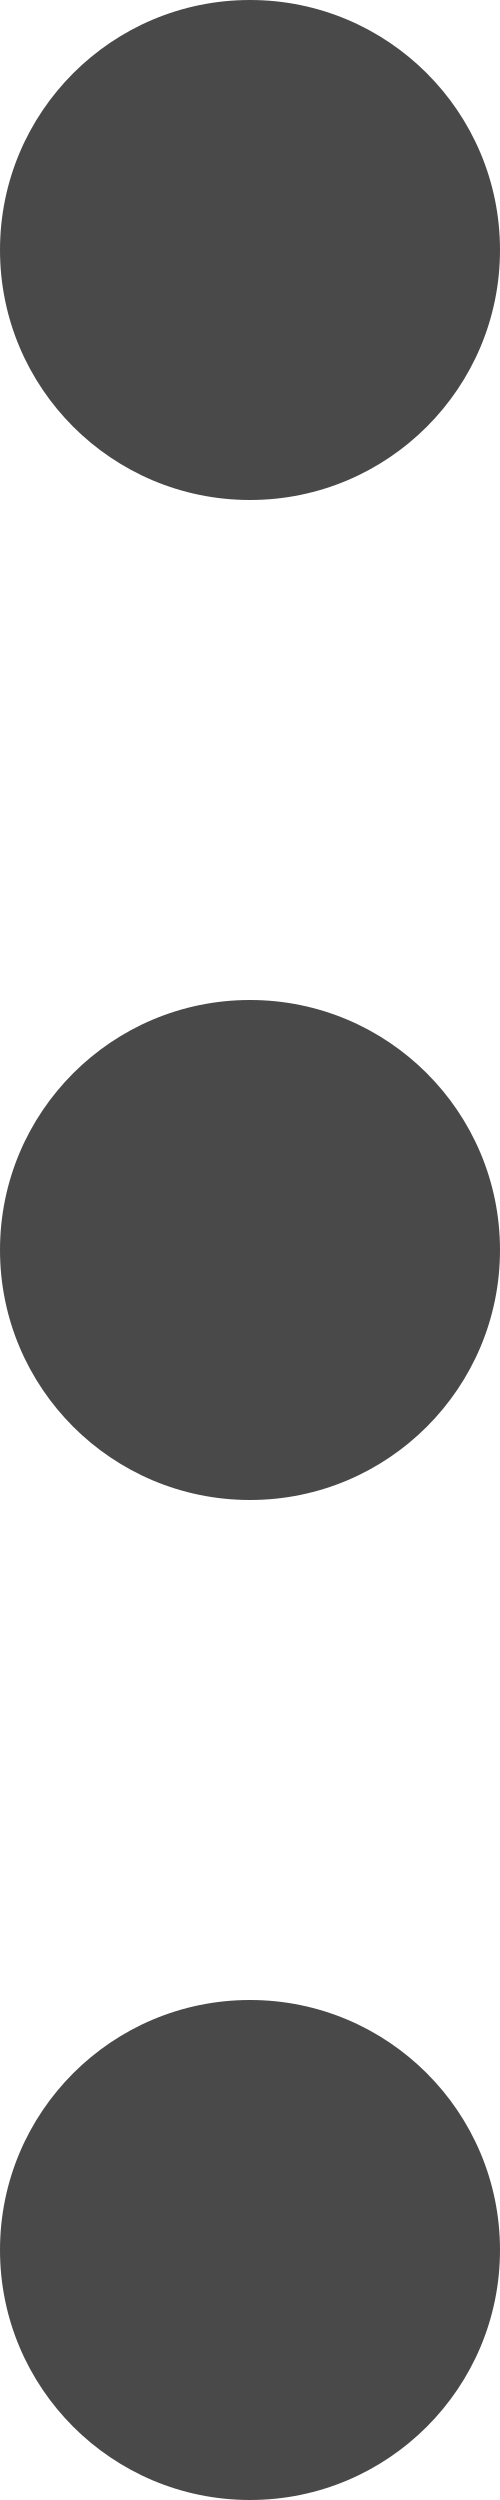
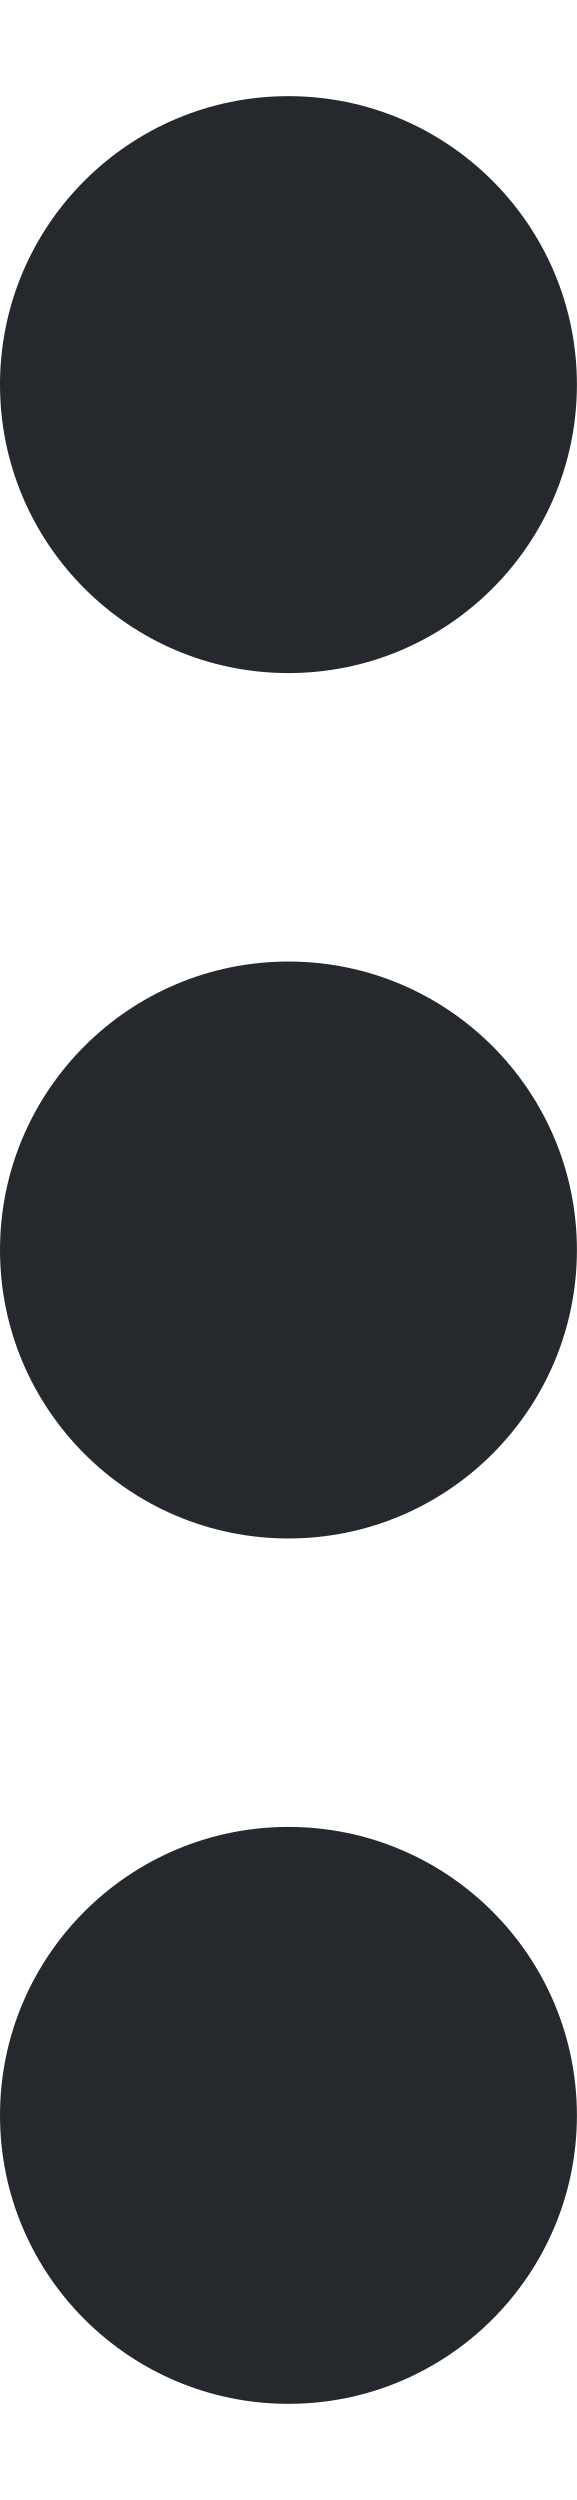
- <svg xmlns="http://www.w3.org/2000/svg" width="3" height="15" viewBox="0 0 3 15">
-   <g id="Group_170" data-name="Group 170" transform="translate(-1306 -235)">
-     <circle id="Ellipse_7" data-name="Ellipse 7" cx="1.5" cy="1.5" r="1.5" transform="translate(1306 235)" fill="#4a4949" />
-     <circle id="Ellipse_8" data-name="Ellipse 8" cx="1.5" cy="1.5" r="1.5" transform="translate(1306 241)" fill="#4a4949" />
-     <circle id="Ellipse_9" data-name="Ellipse 9" cx="1.5" cy="1.5" r="1.5" transform="translate(1306 247)" fill="#4a4949" />
-   </g>
+ <svg xmlns="http://www.w3.org/2000/svg" width="3" height="13" viewBox="0 0 3 13" fill="none">
+   <path d="M1.5 3.5C2.328 3.5 3 2.828 3 2C3 1.172 2.328 0.5 1.5 0.5C0.672 0.5 0 1.172 0 2C0 2.828 0.672 3.5 1.5 3.5Z" fill="#25282C" />
+   <path d="M1.5 8C2.328 8 3 7.328 3 6.5C3 5.672 2.328 5 1.5 5C0.672 5 0 5.672 0 6.5C0 7.328 0.672 8 1.5 8Z" fill="#25282C" />
+   <path d="M1.5 12.5C2.328 12.5 3 11.828 3 11C3 10.172 2.328 9.5 1.5 9.5C0.672 9.5 0 10.172 0 11C0 11.828 0.672 12.5 1.5 12.5Z" fill="#25282C" />
</svg>
